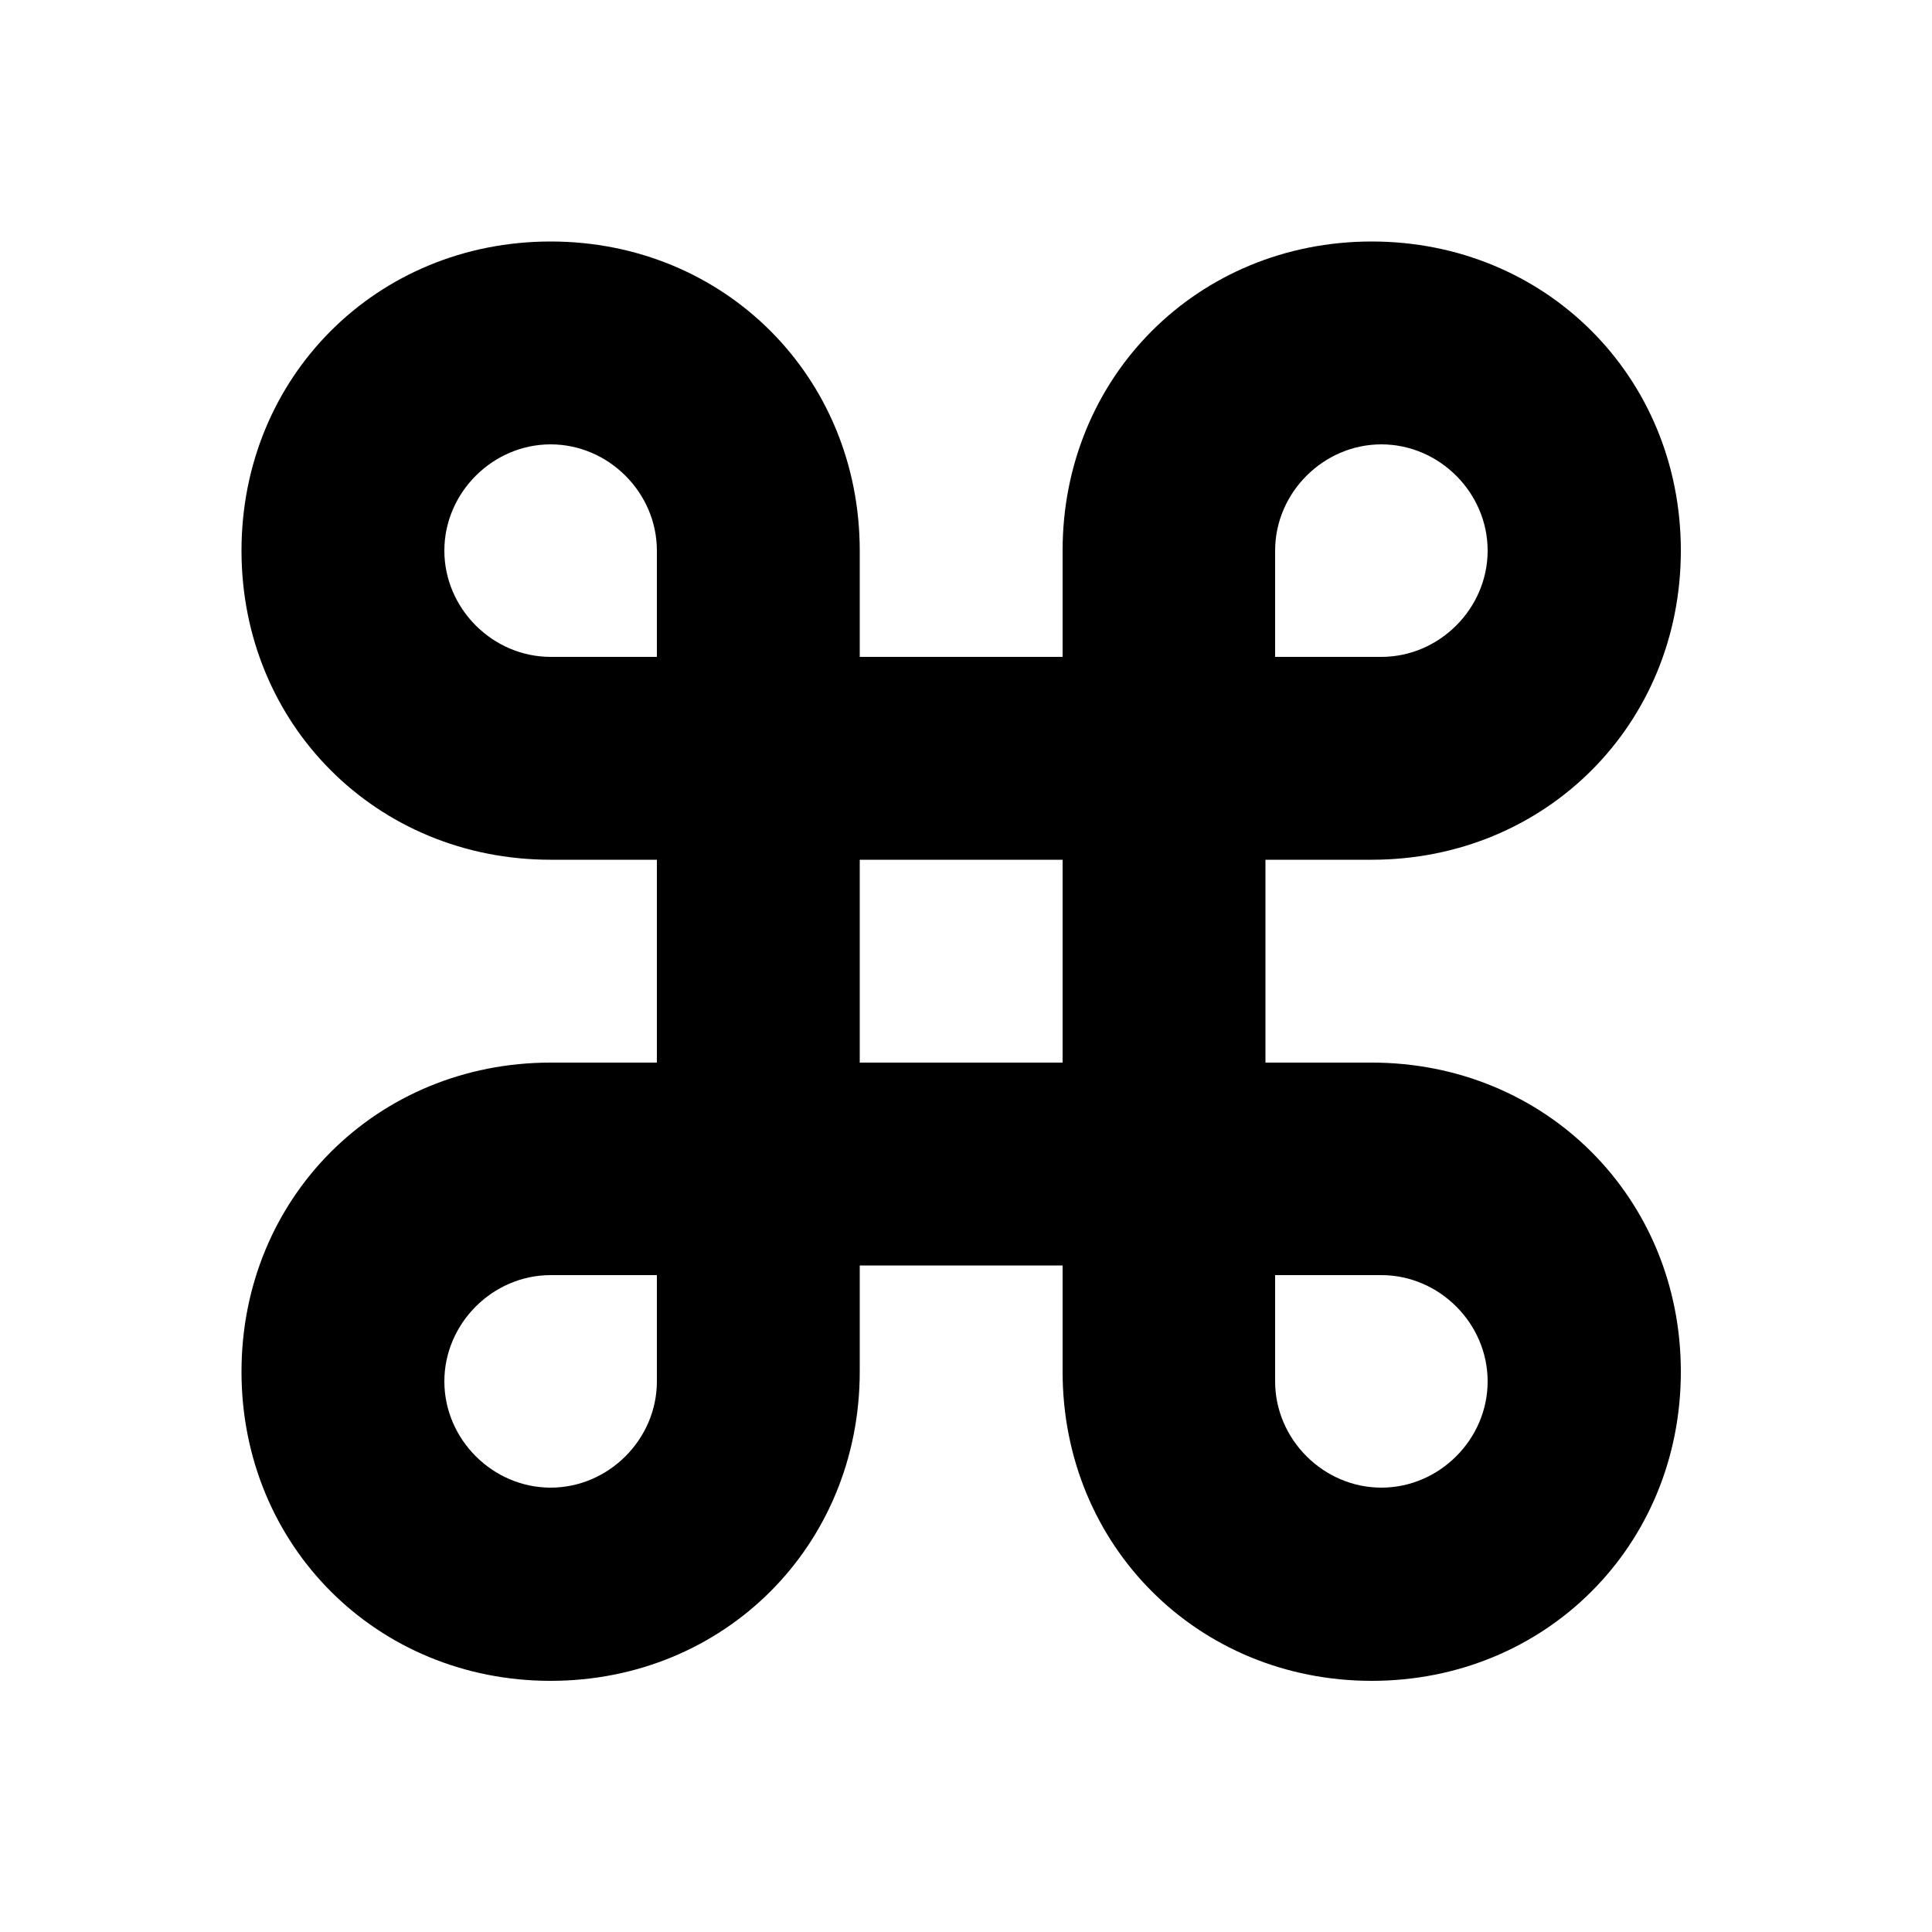
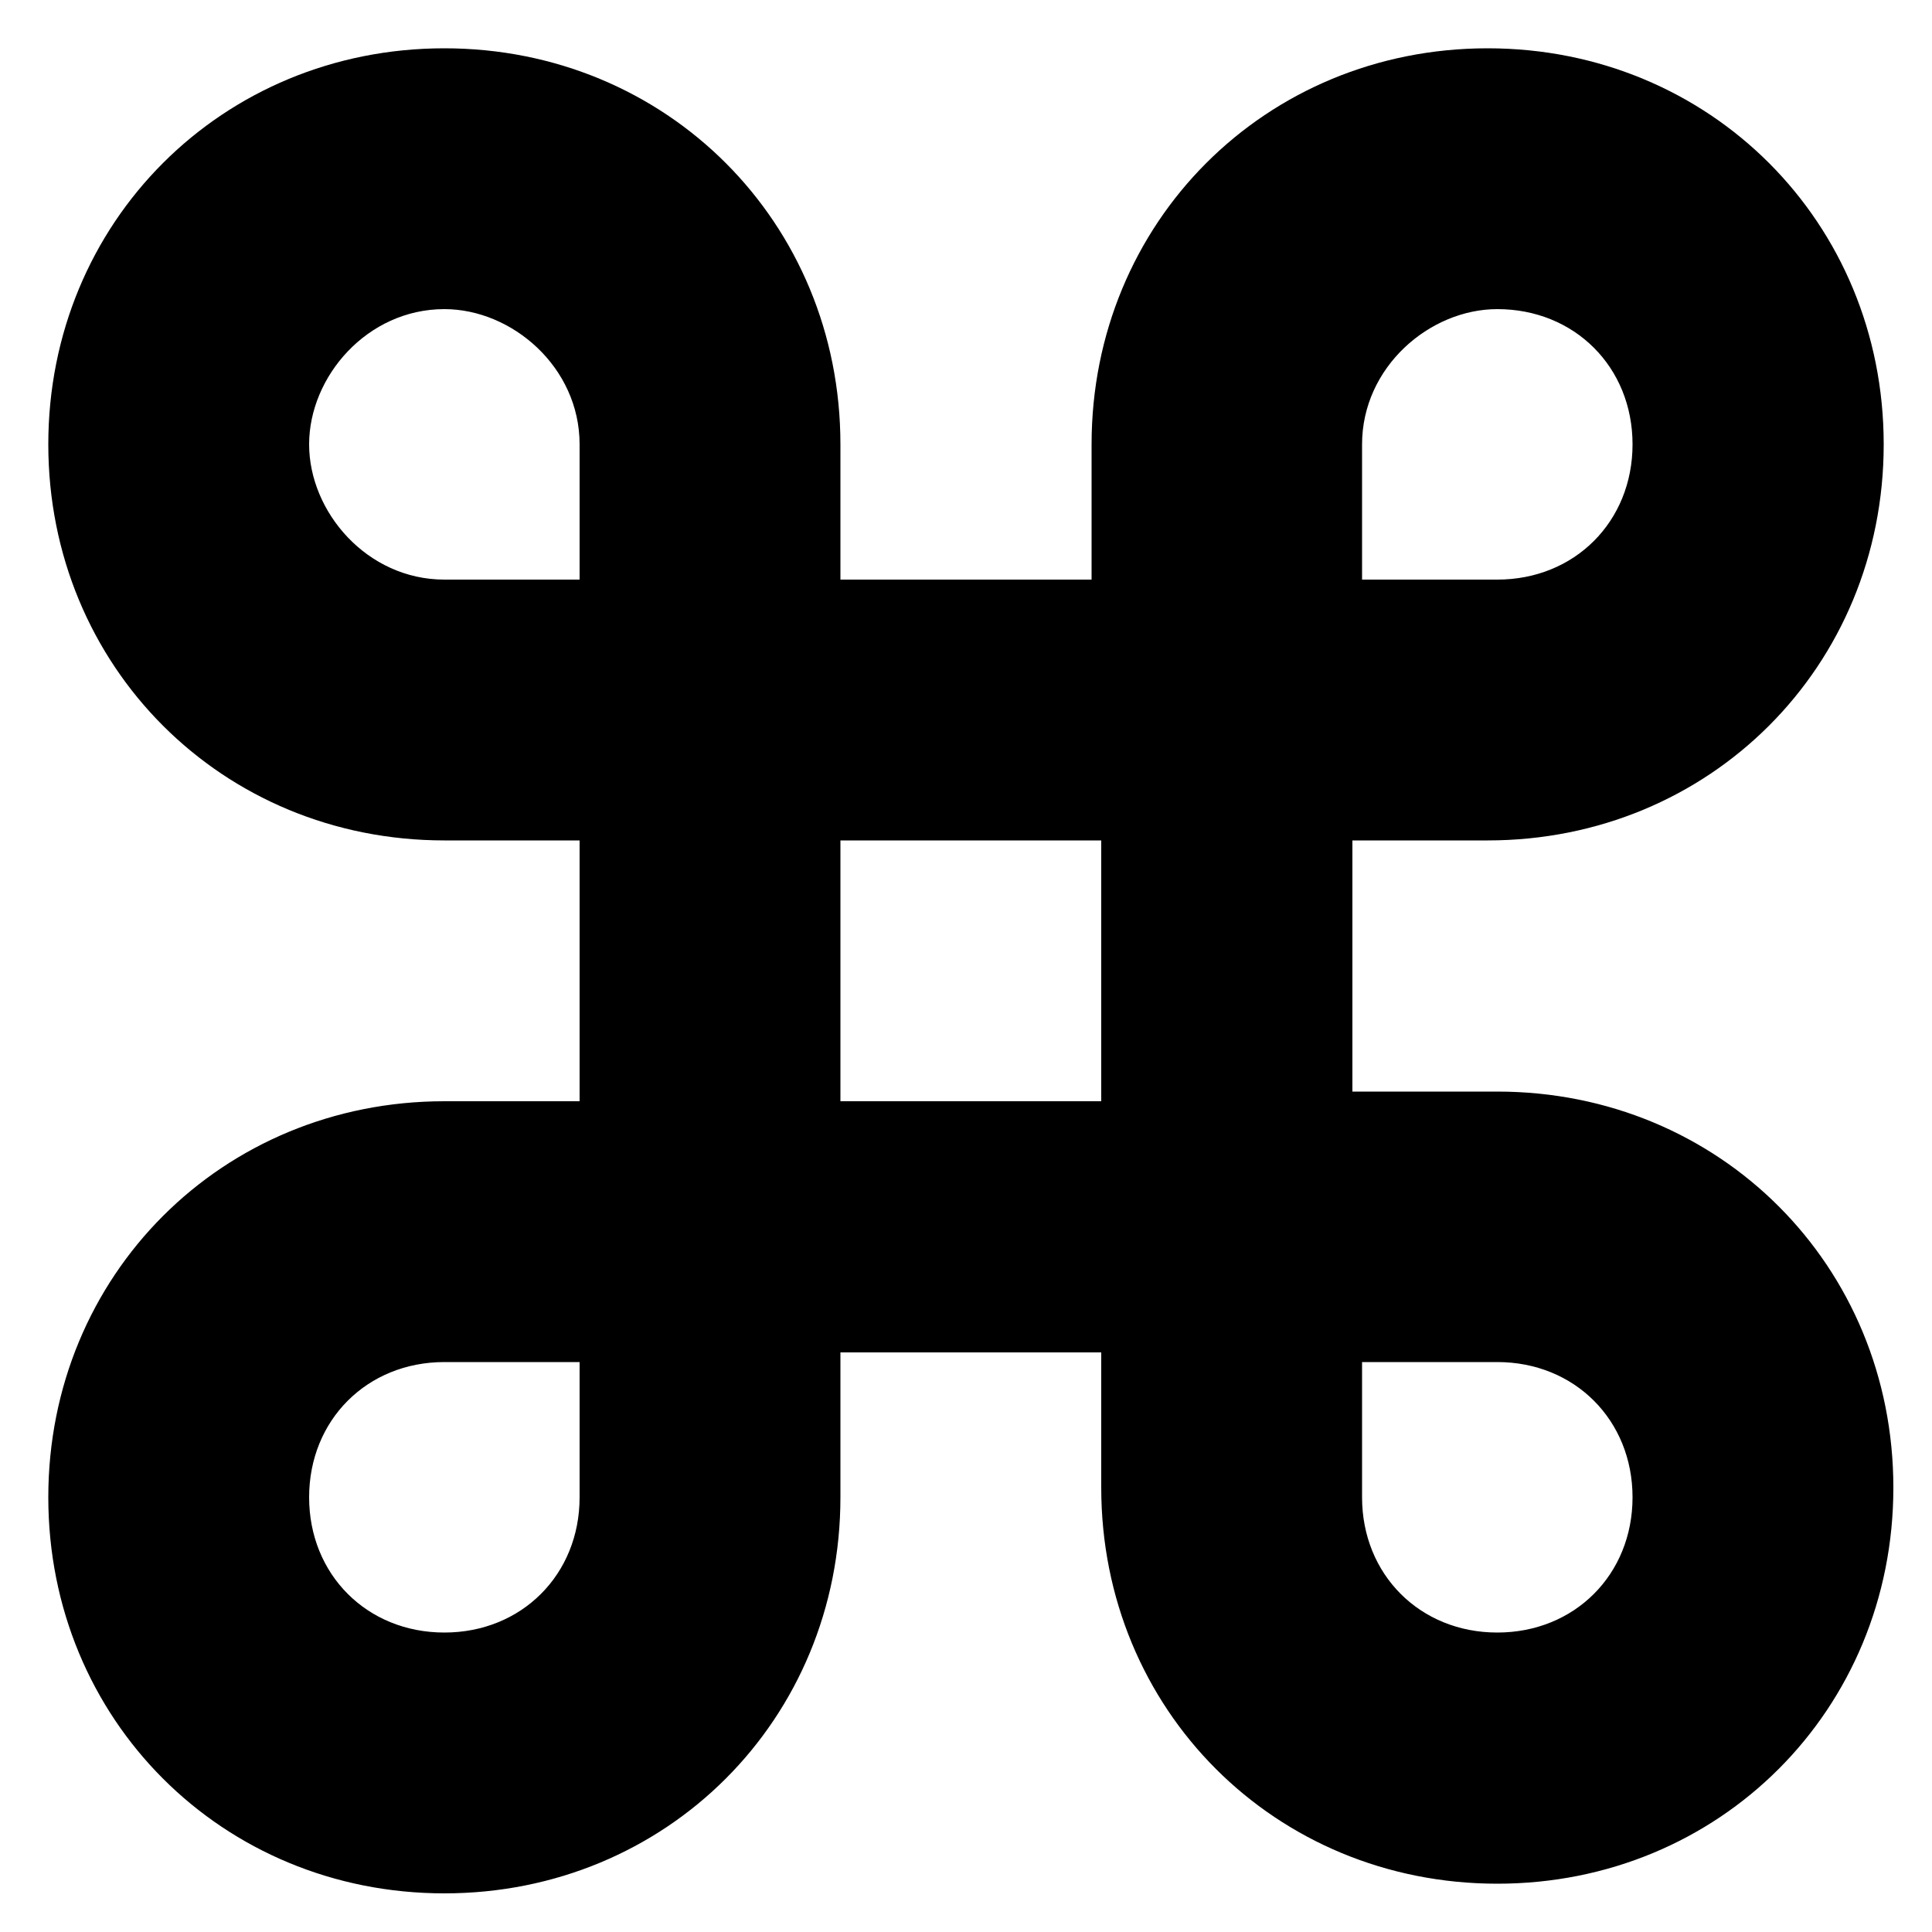
<svg xmlns="http://www.w3.org/2000/svg" version="1.1" id="Layer_1" x="0px" y="0px" viewBox="0 0 20 20" enable-background="new 0 0 20 20" xml:space="preserve">
  <g id="command">
-     <path d="M5.7,2.5c-1.8,0-3.2,1.4-3.2,3.2s1.4,3.2,3.2,3.2h1.1V11H5.7c-1.8,0-3.2,1.4-3.2,3.2c0,1.8,1.4,3.2,3.2,3.2   s3.2-1.4,3.2-3.2v-1.1H11v1.1c0,1.8,1.4,3.2,3.2,3.2c1.8,0,3.2-1.4,3.2-3.2S16,11,14.2,11h-1.1V8.9h1.1c1.8,0,3.2-1.4,3.2-3.2   S16,2.5,14.2,2.5S11,3.9,11,5.7v1.1H8.9V5.7C8.9,3.9,7.5,2.5,5.7,2.5z M5.7,4.6c0.6,0,1.1,0.5,1.1,1.1v1.1H5.7   c-0.6,0-1.1-0.5-1.1-1.1S5.1,4.6,5.7,4.6z M14.3,4.6c0.6,0,1.1,0.5,1.1,1.1s-0.5,1.1-1.1,1.1h-1.1V5.7C13.2,5.1,13.7,4.6,14.3,4.6z    M8.9,8.9H11V11H8.9V8.9z M5.7,13.2h1.1v1.1c0,0.6-0.5,1.1-1.1,1.1s-1.1-0.5-1.1-1.1C4.6,13.7,5.1,13.2,5.7,13.2z M13.2,13.2h1.1   c0.6,0,1.1,0.5,1.1,1.1c0,0.6-0.5,1.1-1.1,1.1s-1.1-0.5-1.1-1.1C13.2,14.3,13.2,13.2,13.2,13.2z" />
+     <path d="M4.6,0.5c-2.3,0-4.1,1.8-4.1,4.1s1.8,4.1,4.1,4.1H6v2.7H4.6c-2.3,0-4.1,1.8-4.1,4.1s1.8,4.1,4.1,4.1s4.1-1.8,4.1-4.1V14   h2.7v1.4c0,2.3,1.8,4.1,4.1,4.1s4.1-1.8,4.1-4.1s-1.8-4.1-4.1-4.1H14V8.7h1.4c2.3,0,4.1-1.8,4.1-4.1s-1.8-4.1-4.1-4.1   s-4.1,1.8-4.1,4.1V6H8.7V4.6C8.7,2.3,6.9,0.5,4.6,0.5z M4.6,3.2C5.3,3.2,6,3.8,6,4.6V6H4.6C3.8,6,3.2,5.3,3.2,4.6S3.8,3.2,4.6,3.2z    M15.5,3.2c0.8,0,1.4,0.6,1.4,1.4S16.3,6,15.5,6h-1.4V4.6C14.1,3.8,14.8,3.2,15.5,3.2z M8.7,8.7h2.7v2.7H8.7V8.7z M4.6,14.1H6v1.4   c0,0.8-0.6,1.4-1.4,1.4s-1.4-0.6-1.4-1.4S3.8,14.1,4.6,14.1z M14.1,14.1h1.4c0.8,0,1.4,0.6,1.4,1.4s-0.6,1.4-1.4,1.4   s-1.4-0.6-1.4-1.4V14.1z" />
  </g>
</svg>
